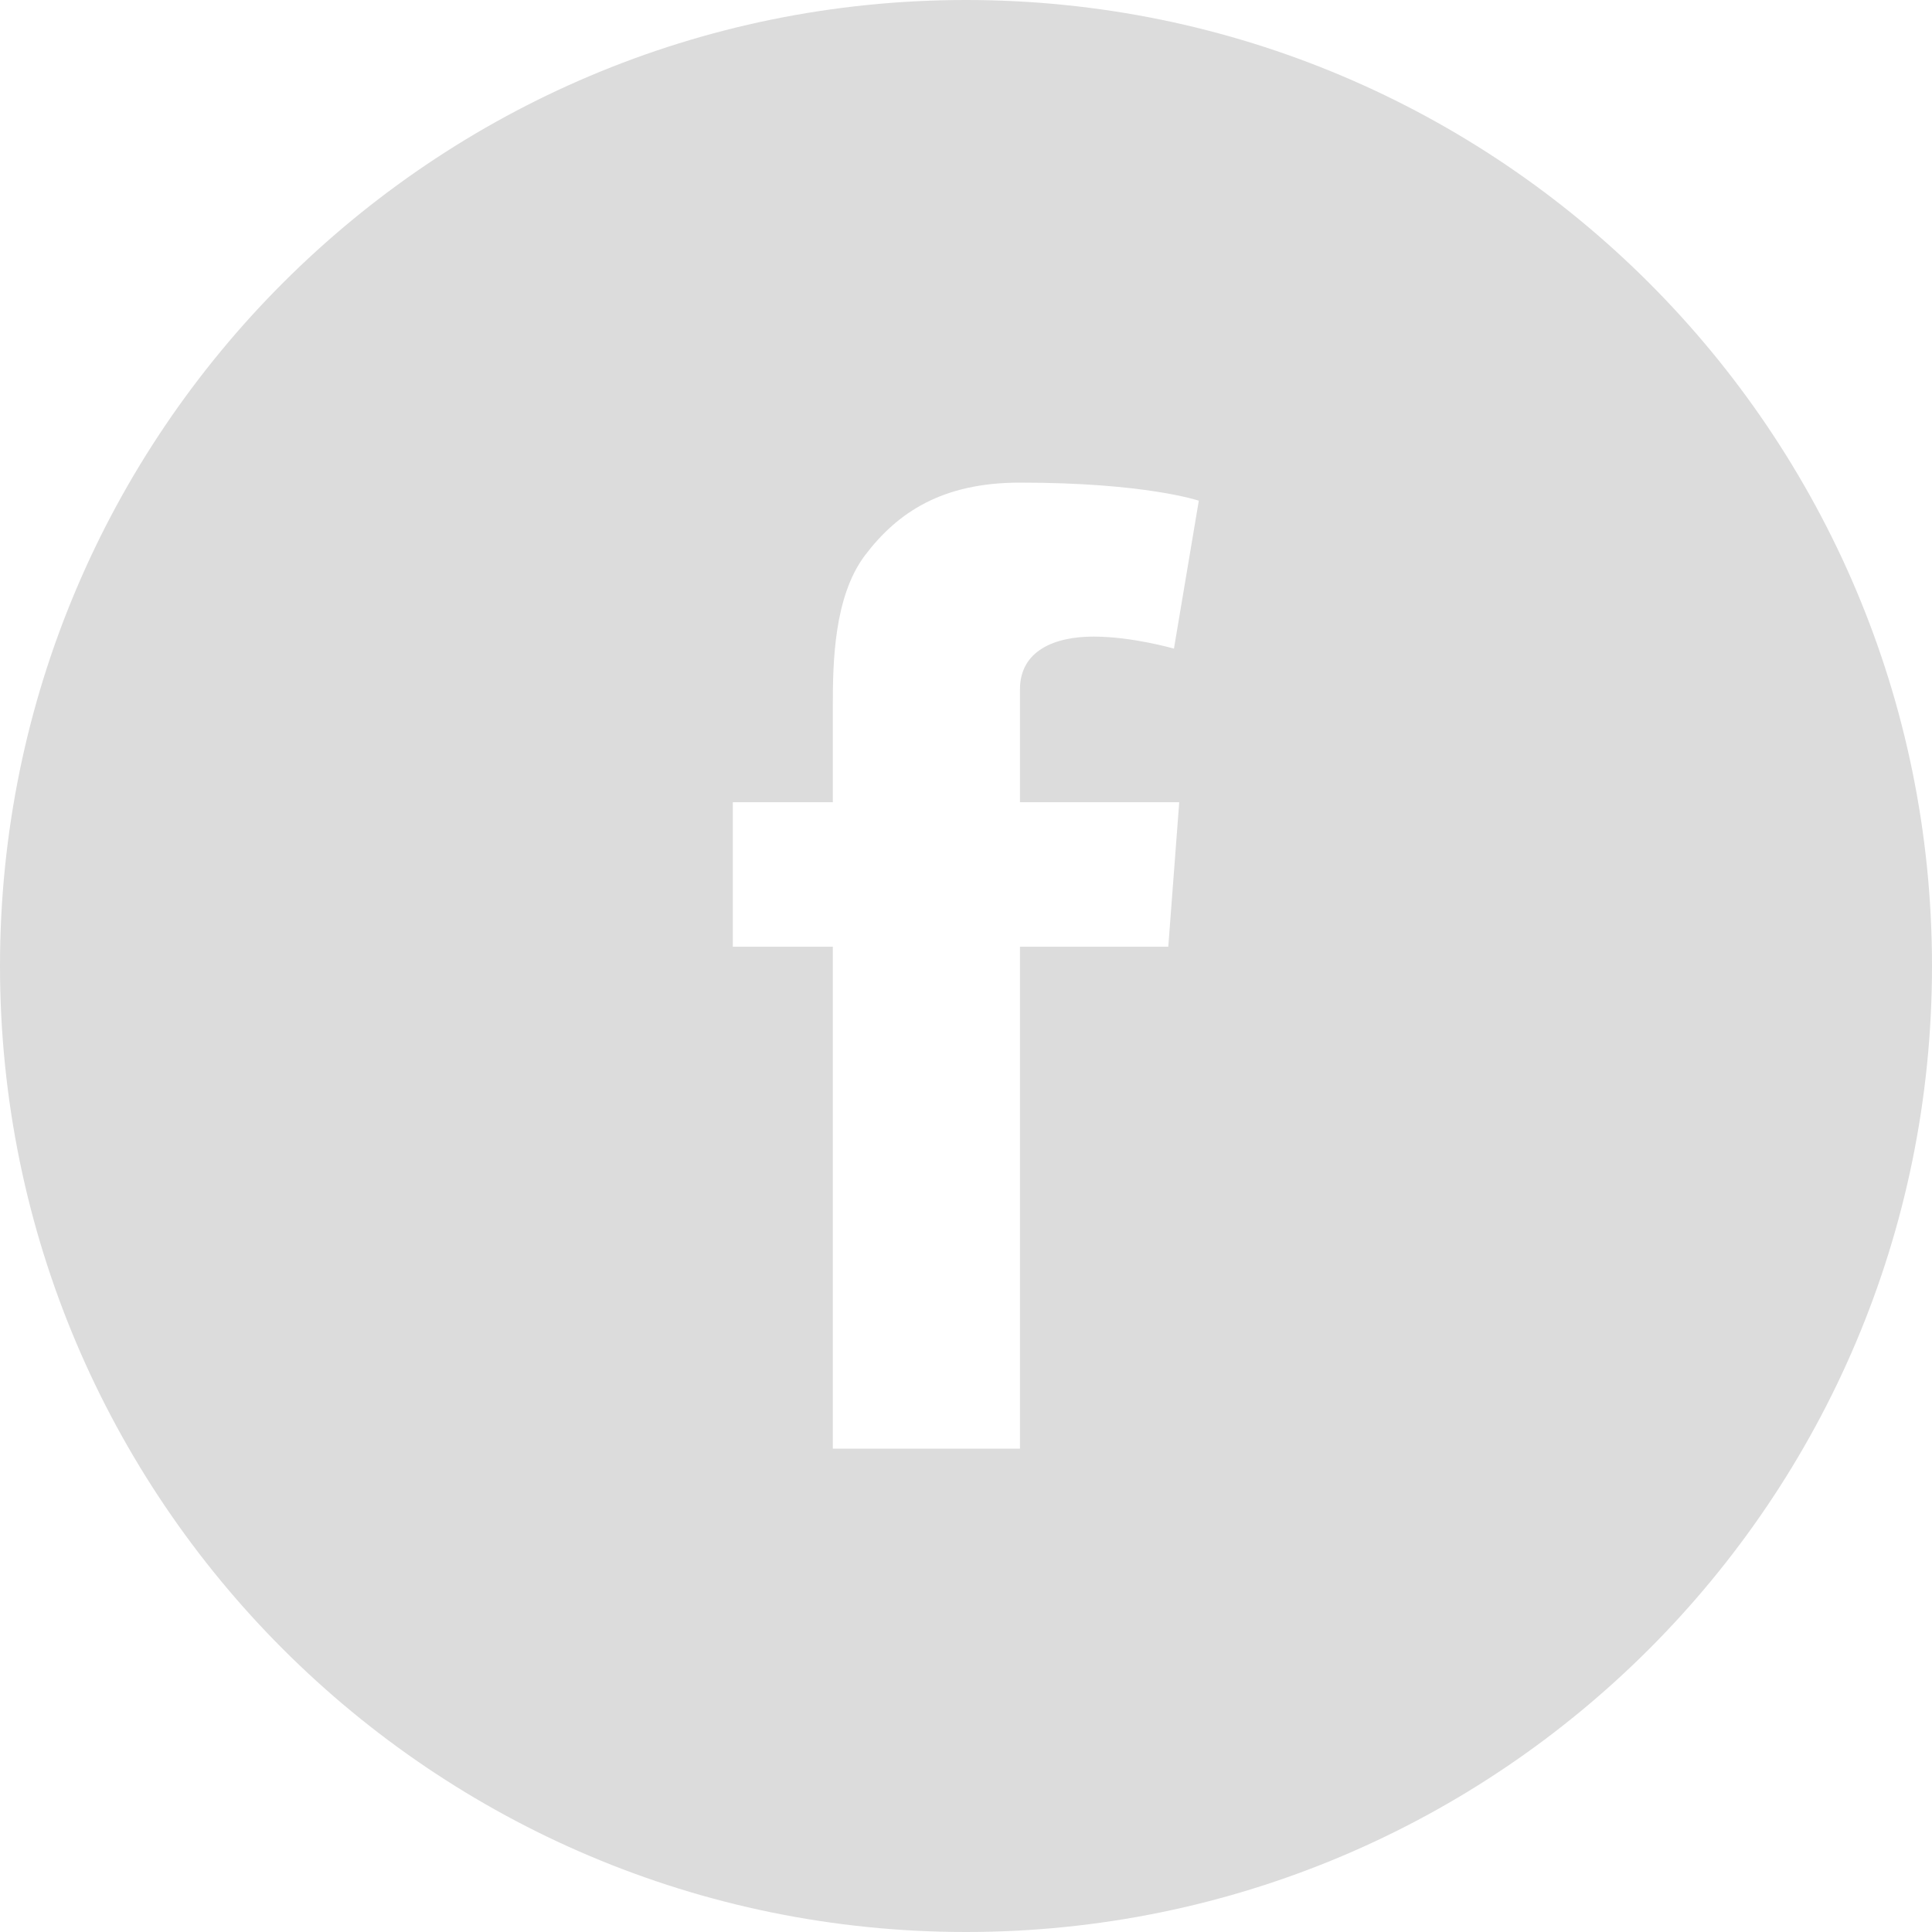
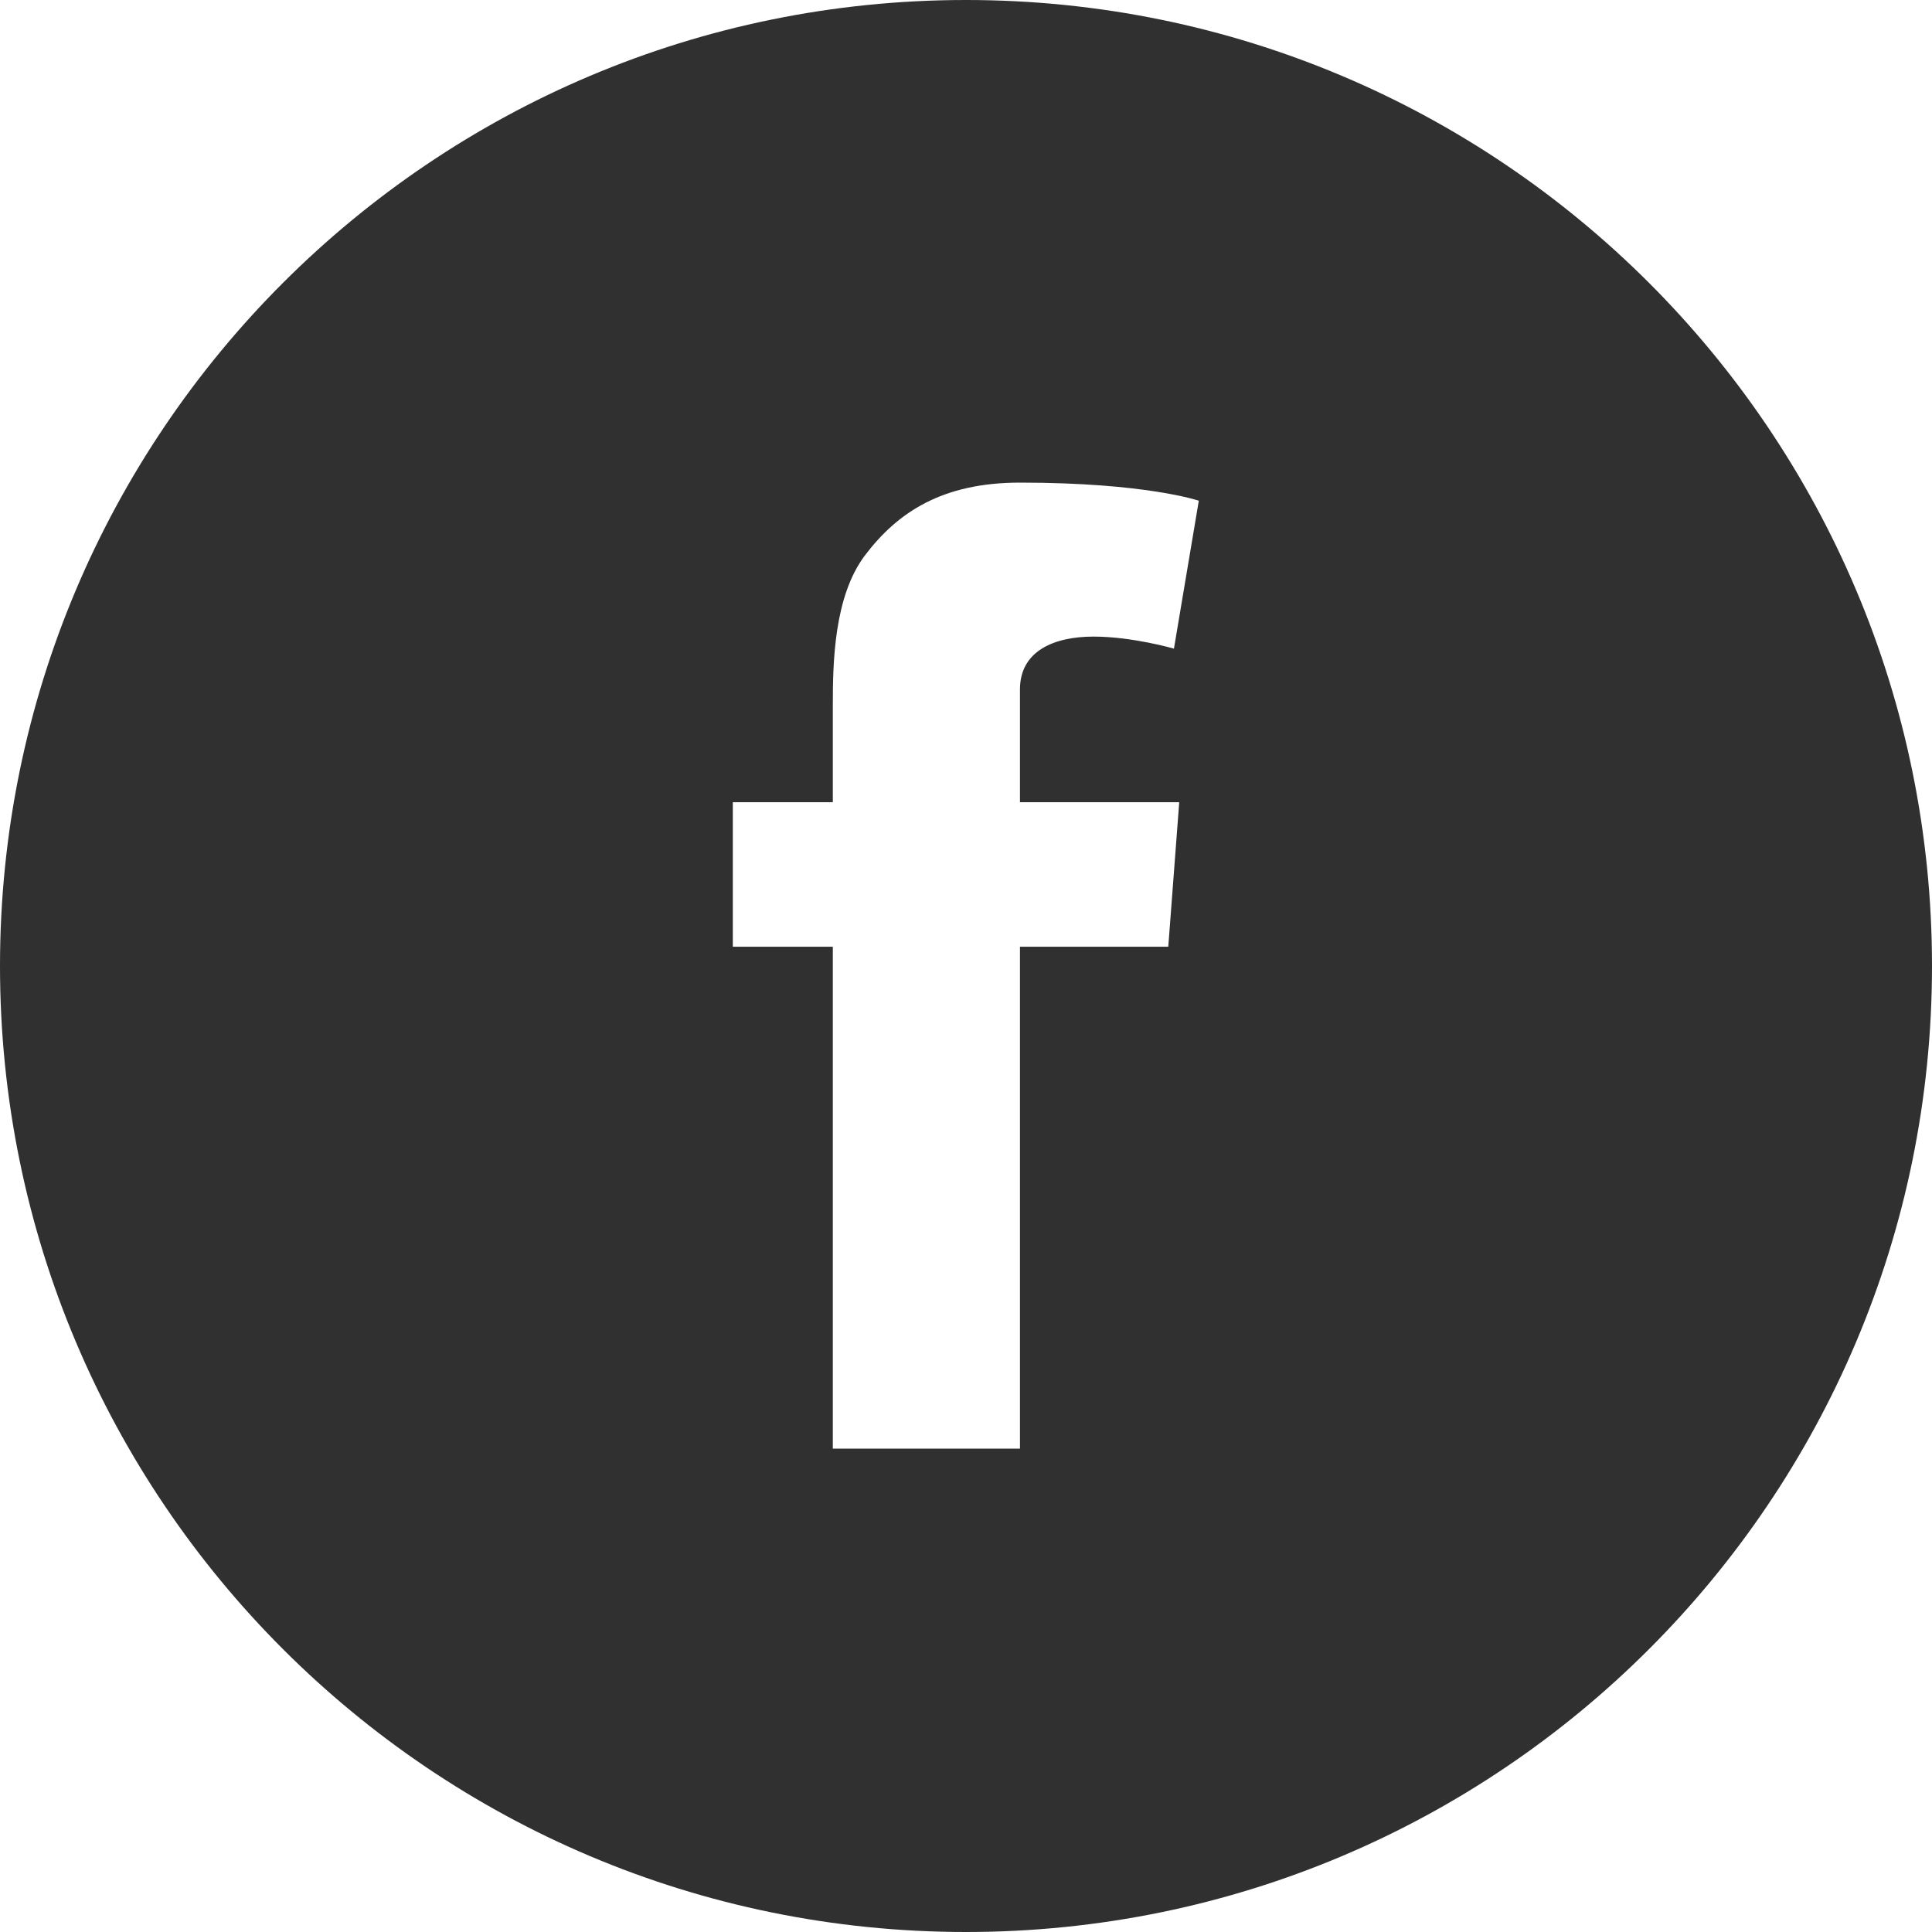
<svg xmlns="http://www.w3.org/2000/svg" width="30" height="30" viewBox="0 0 30 30" fill="none">
-   <path d="M15 0C6.715 0 0 6.715 0 15C0 23.285 6.715 30 15 30C23.285 30 30 23.285 30 15C30 6.715 23.285 0 15 0ZM18.311 12.457L18.141 14.701H15.838V22.494H12.932V14.701H11.379V12.457H12.932V10.951C12.932 10.289 12.949 9.264 13.43 8.625C13.94 7.951 14.637 7.494 15.838 7.494C17.795 7.494 18.615 7.775 18.615 7.775L18.229 10.072C18.229 10.072 17.584 9.885 16.98 9.885C16.377 9.885 15.838 10.102 15.838 10.705V12.457H18.311Z" fill="#DCDCDC" />
+   <path d="M15 0C6.715 0 0 6.715 0 15C0 23.285 6.715 30 15 30C23.285 30 30 23.285 30 15C30 6.715 23.285 0 15 0ZM18.311 12.457L18.141 14.701H15.838V22.494H12.932V14.701H11.379V12.457H12.932V10.951C12.932 10.289 12.949 9.264 13.43 8.625C13.94 7.951 14.637 7.494 15.838 7.494C17.795 7.494 18.615 7.775 18.615 7.775L18.229 10.072C18.229 10.072 17.584 9.885 16.98 9.885C16.377 9.885 15.838 10.102 15.838 10.705V12.457H18.311Z" fill="#303030" />
</svg>
